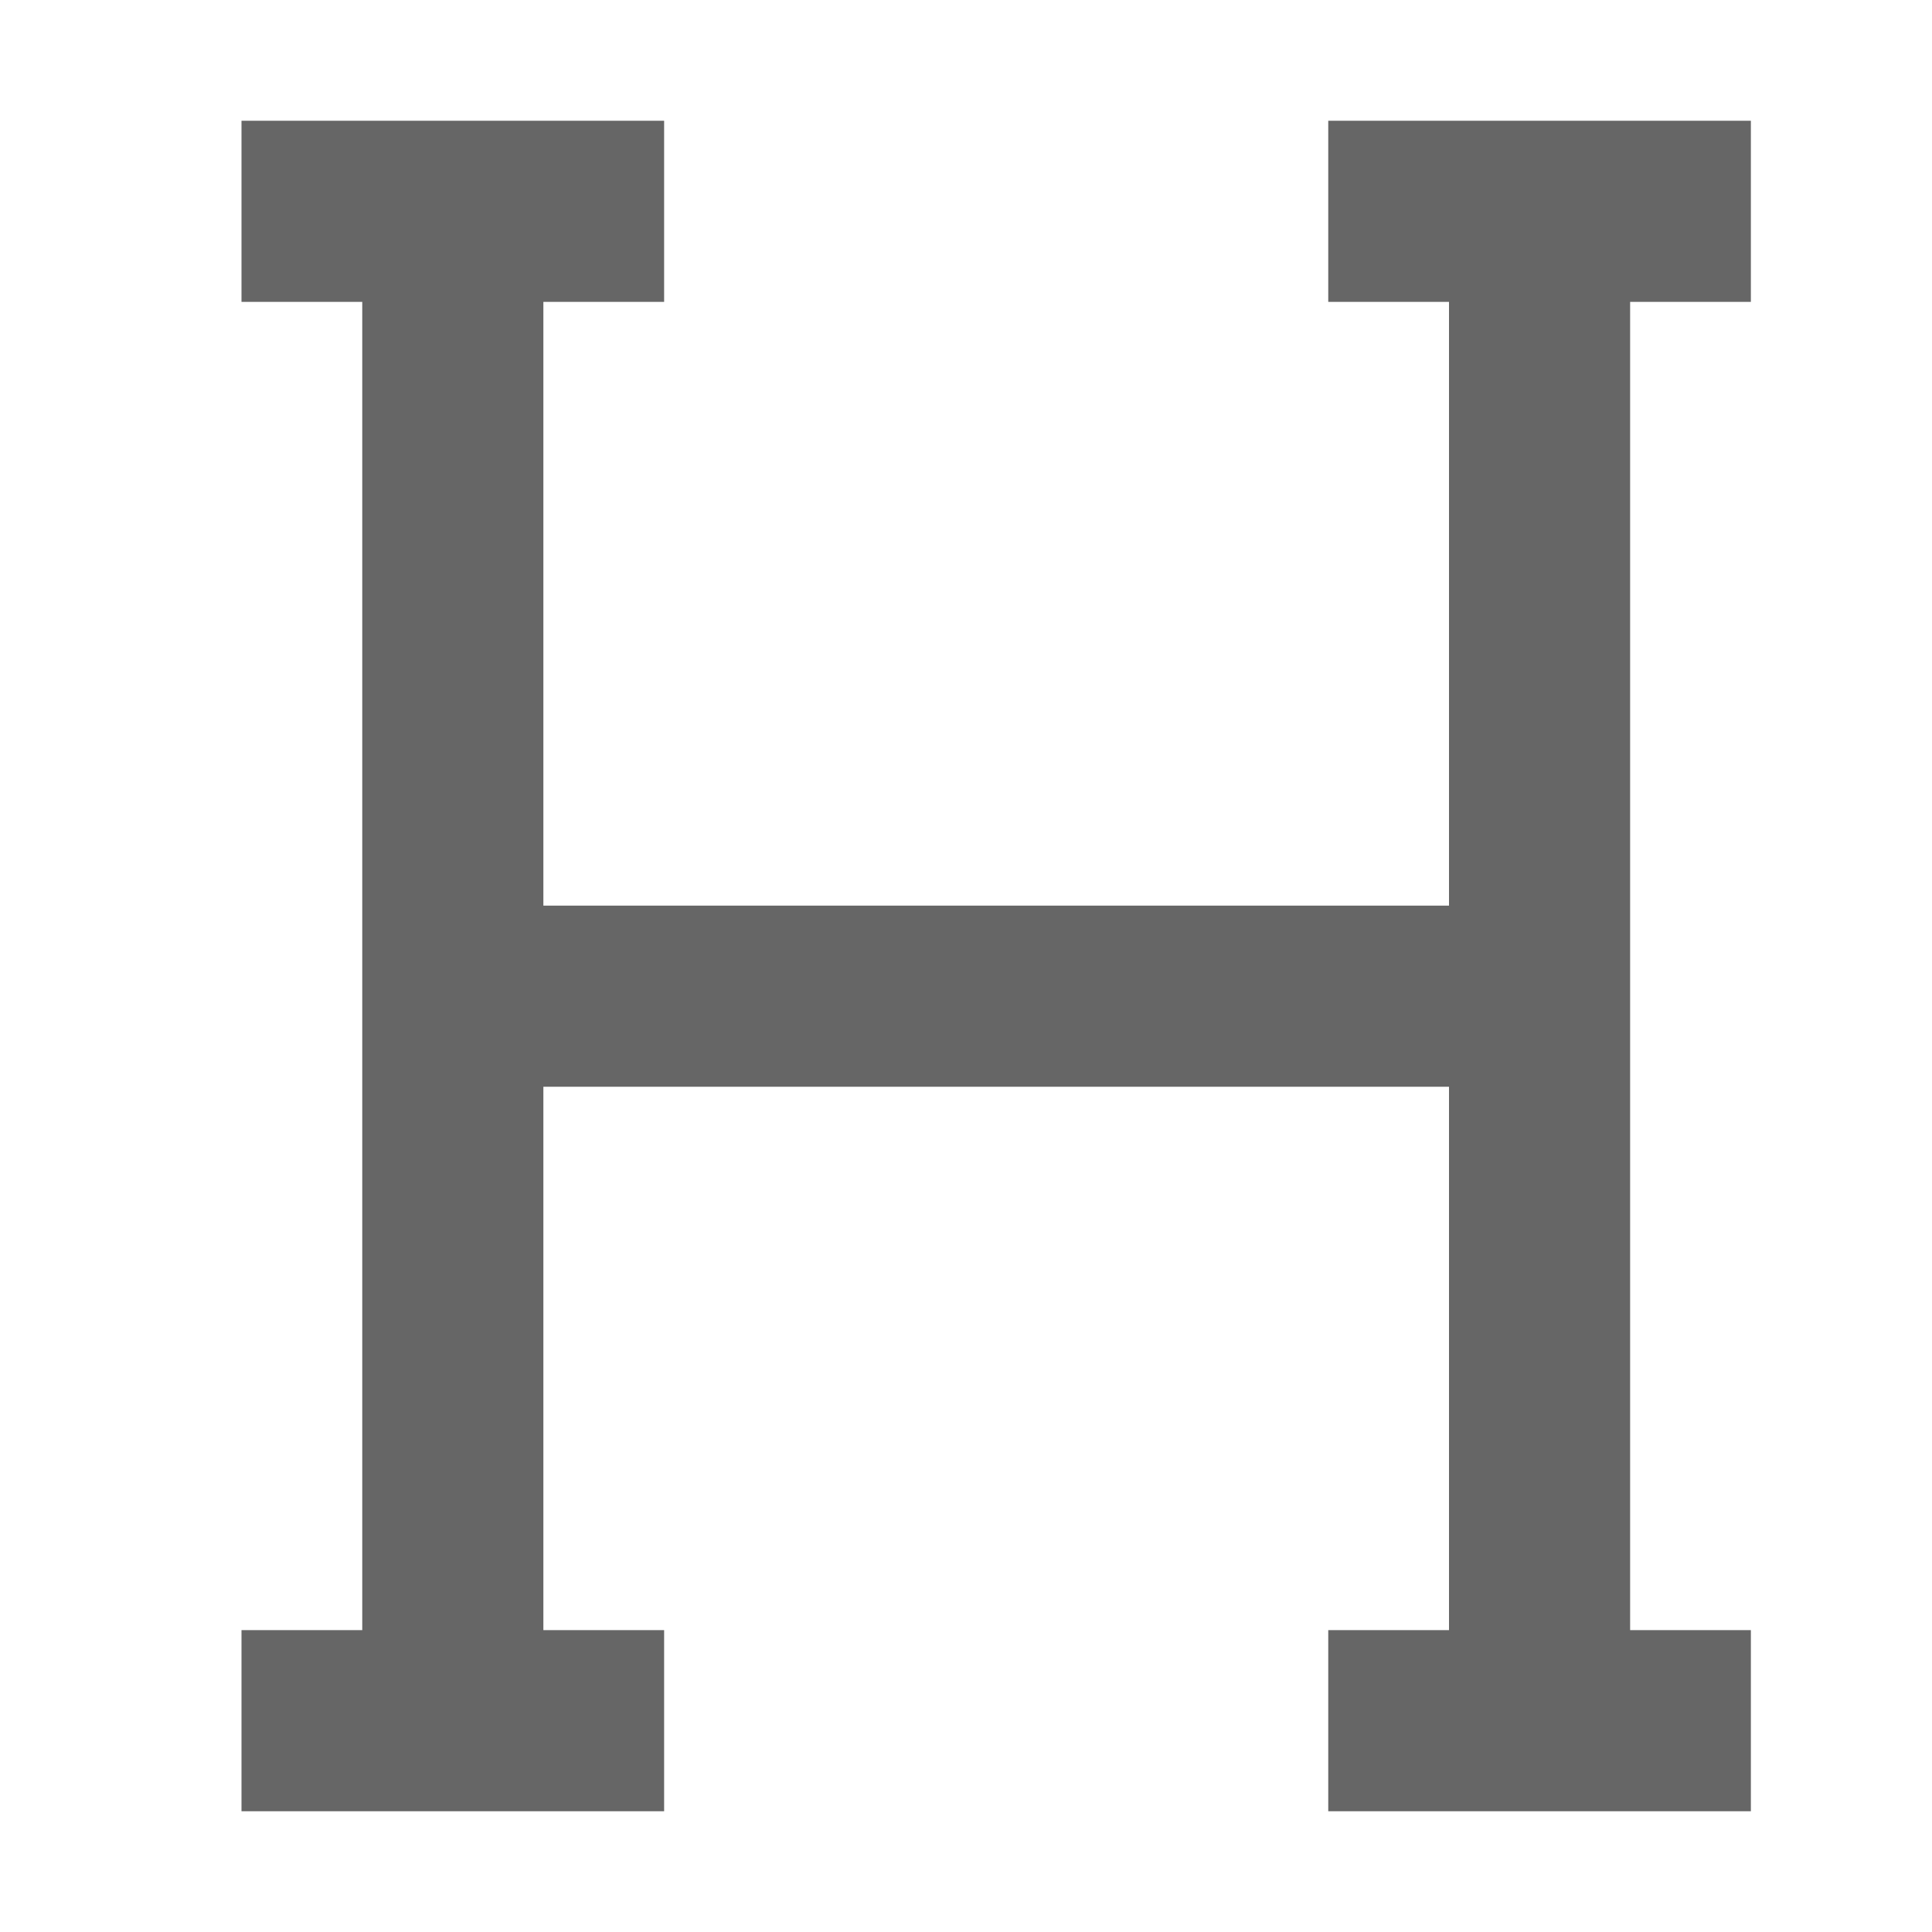
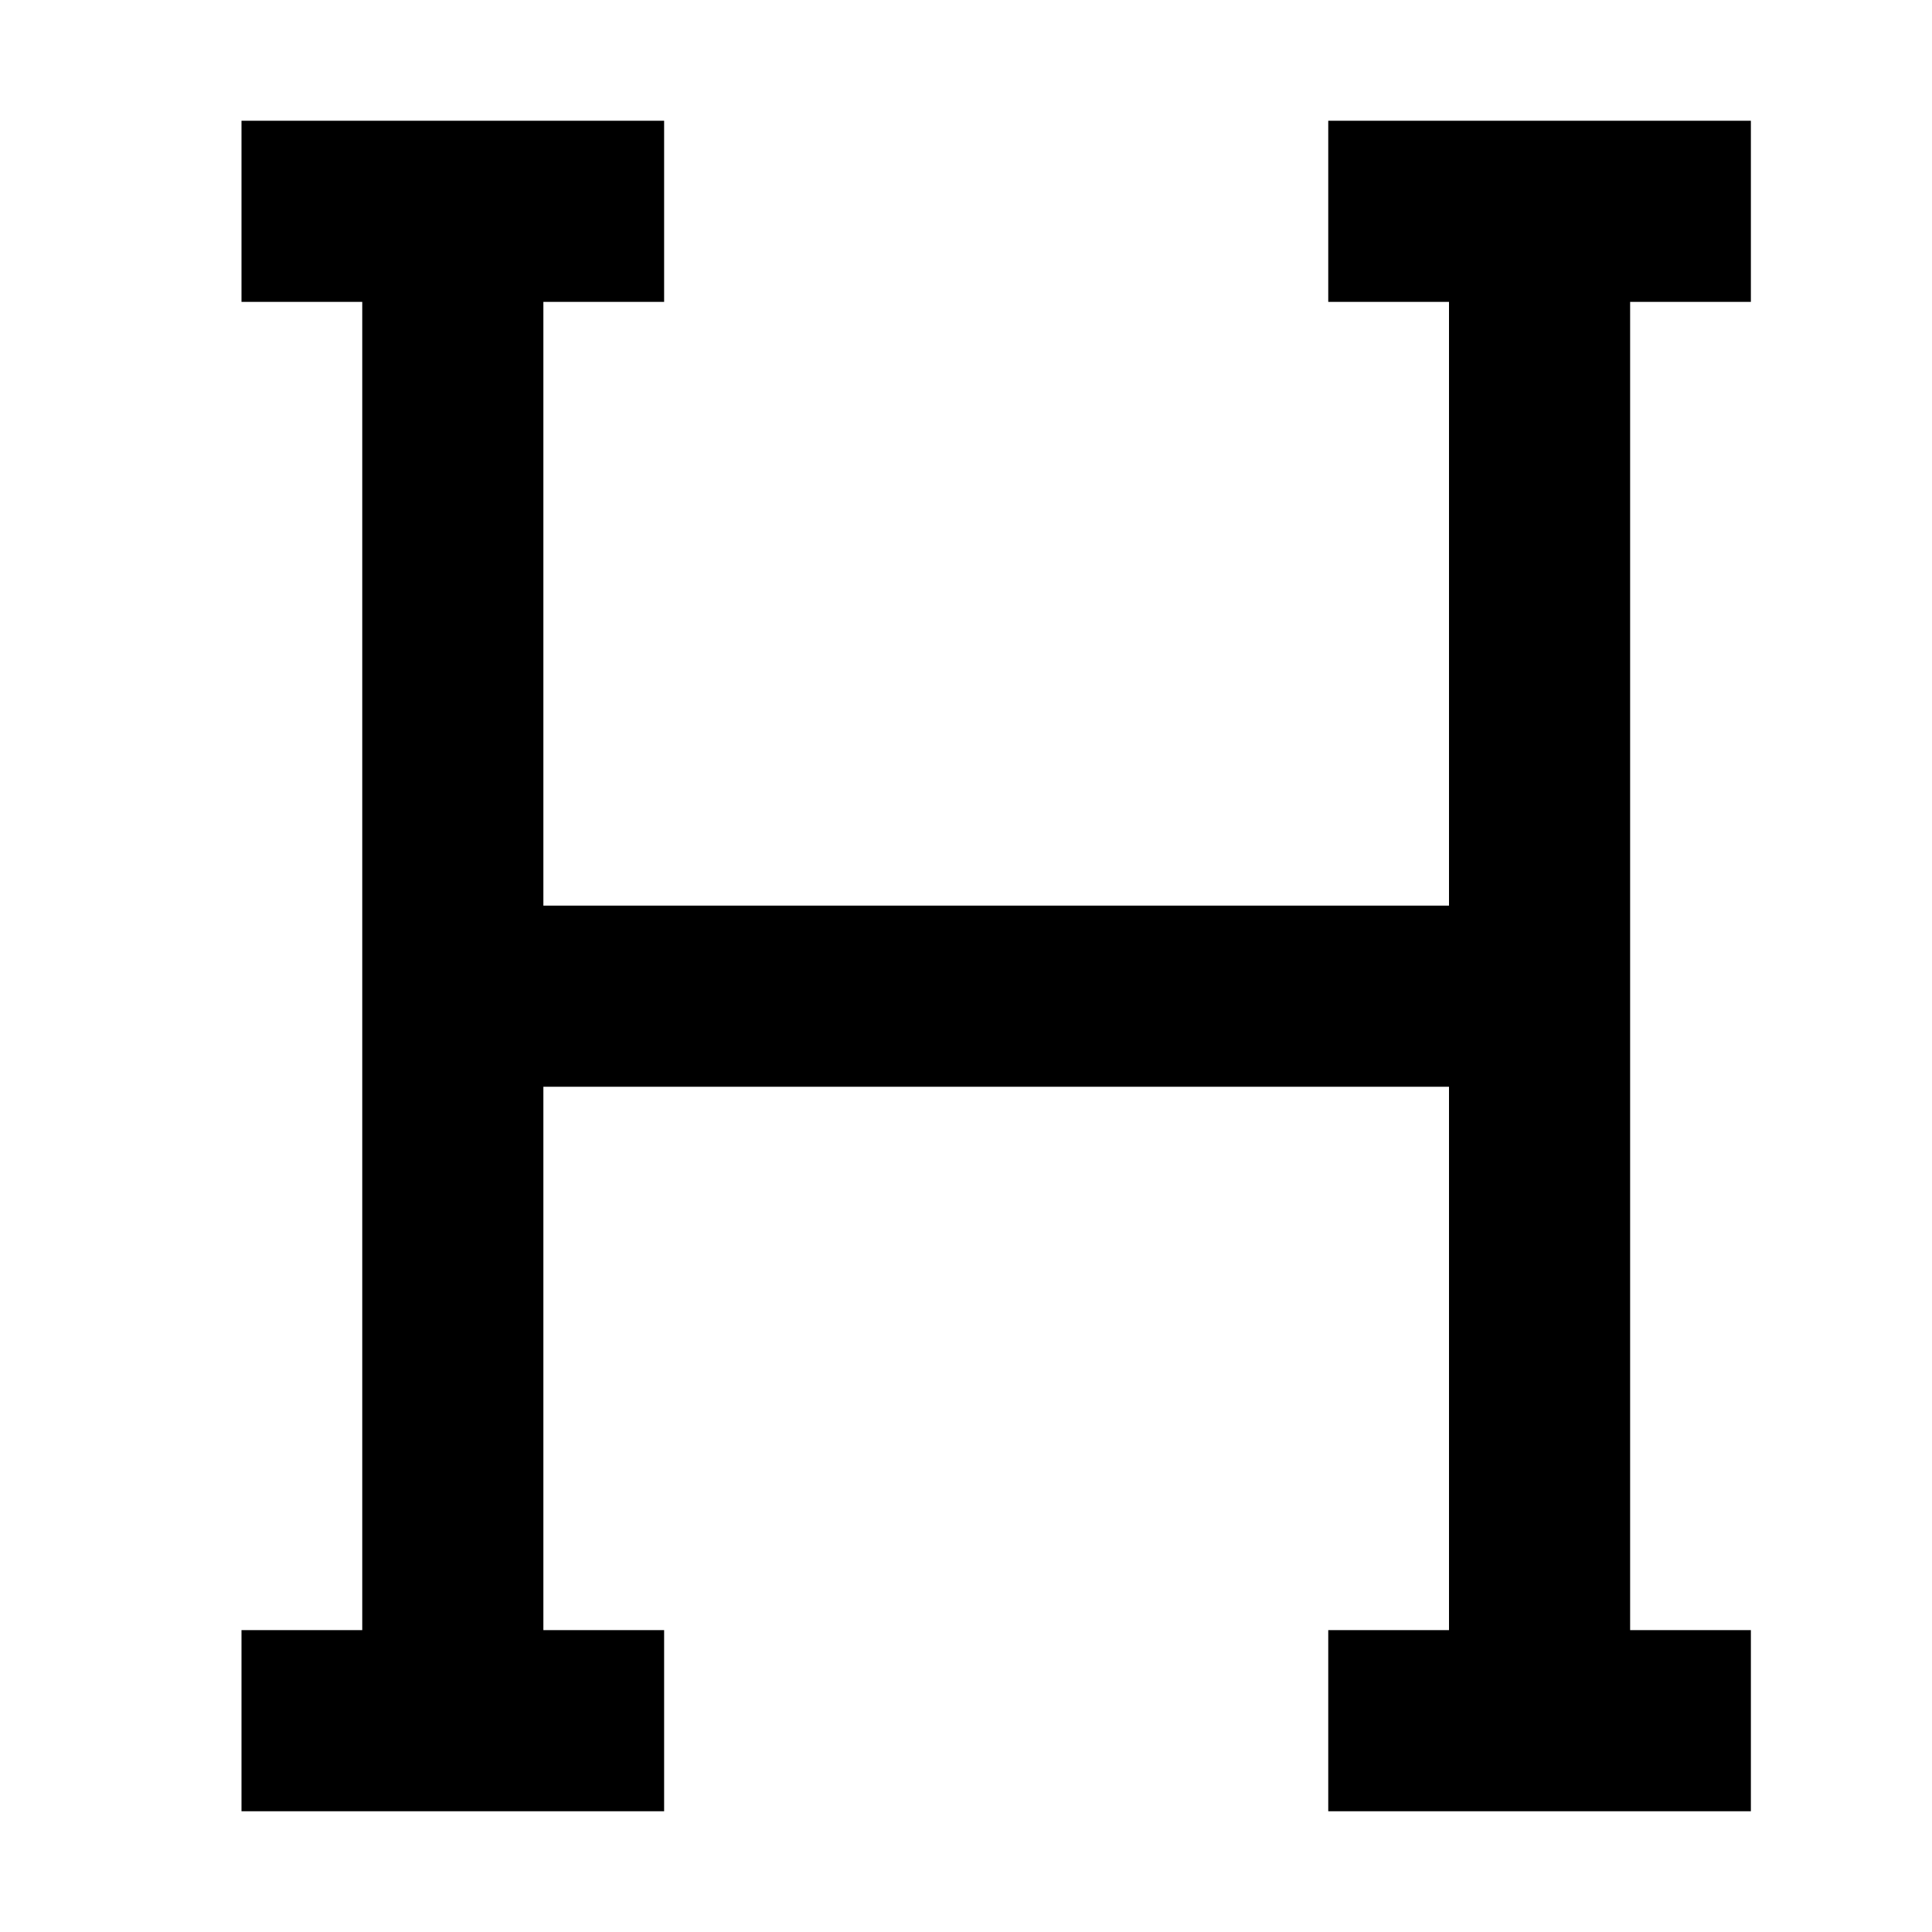
<svg xmlns="http://www.w3.org/2000/svg" width="16" height="16" viewBox="0 0 16 16" fill="none">
-   <path fill-rule="evenodd" clip-rule="evenodd" d="M2.75 1H2V2.5H2.75H3V7.5V9V13.5H2.75H2V15H2.75H3H4.5H4.75H5.5V13.5H4.75H4.5V9H12V13.5H11.75H11V15H11.75H12H13.5H13.75H14.5V13.5H13.75H13.5V2.5H13.75H14.5V1H13.75H13.5H12H11.75H11V2.5H11.75H12V7.5H4.5V2.5H4.75H5.5V1H4.75H4.5H3H2.75Z" fill="#666666" />
+   <path fill-rule="evenodd" clip-rule="evenodd" d="M2.75 1H2V2.5H2.75H3V7.5V9V13.5H2.75H2V15H2.75H3H4.5H4.75H5.5V13.5H4.75H4.5V9H12V13.5H11.75H11V15H11.75H12H13.5H13.75H14.5V13.5H13.75H13.5V2.5H13.75H14.5V1H13.75H13.5H12H11.75H11V2.5H11.75H12V7.5H4.5V2.5H4.75H5.5V1H4.75H4.5H3H2.75Z" fill="currentColor" />
</svg>
